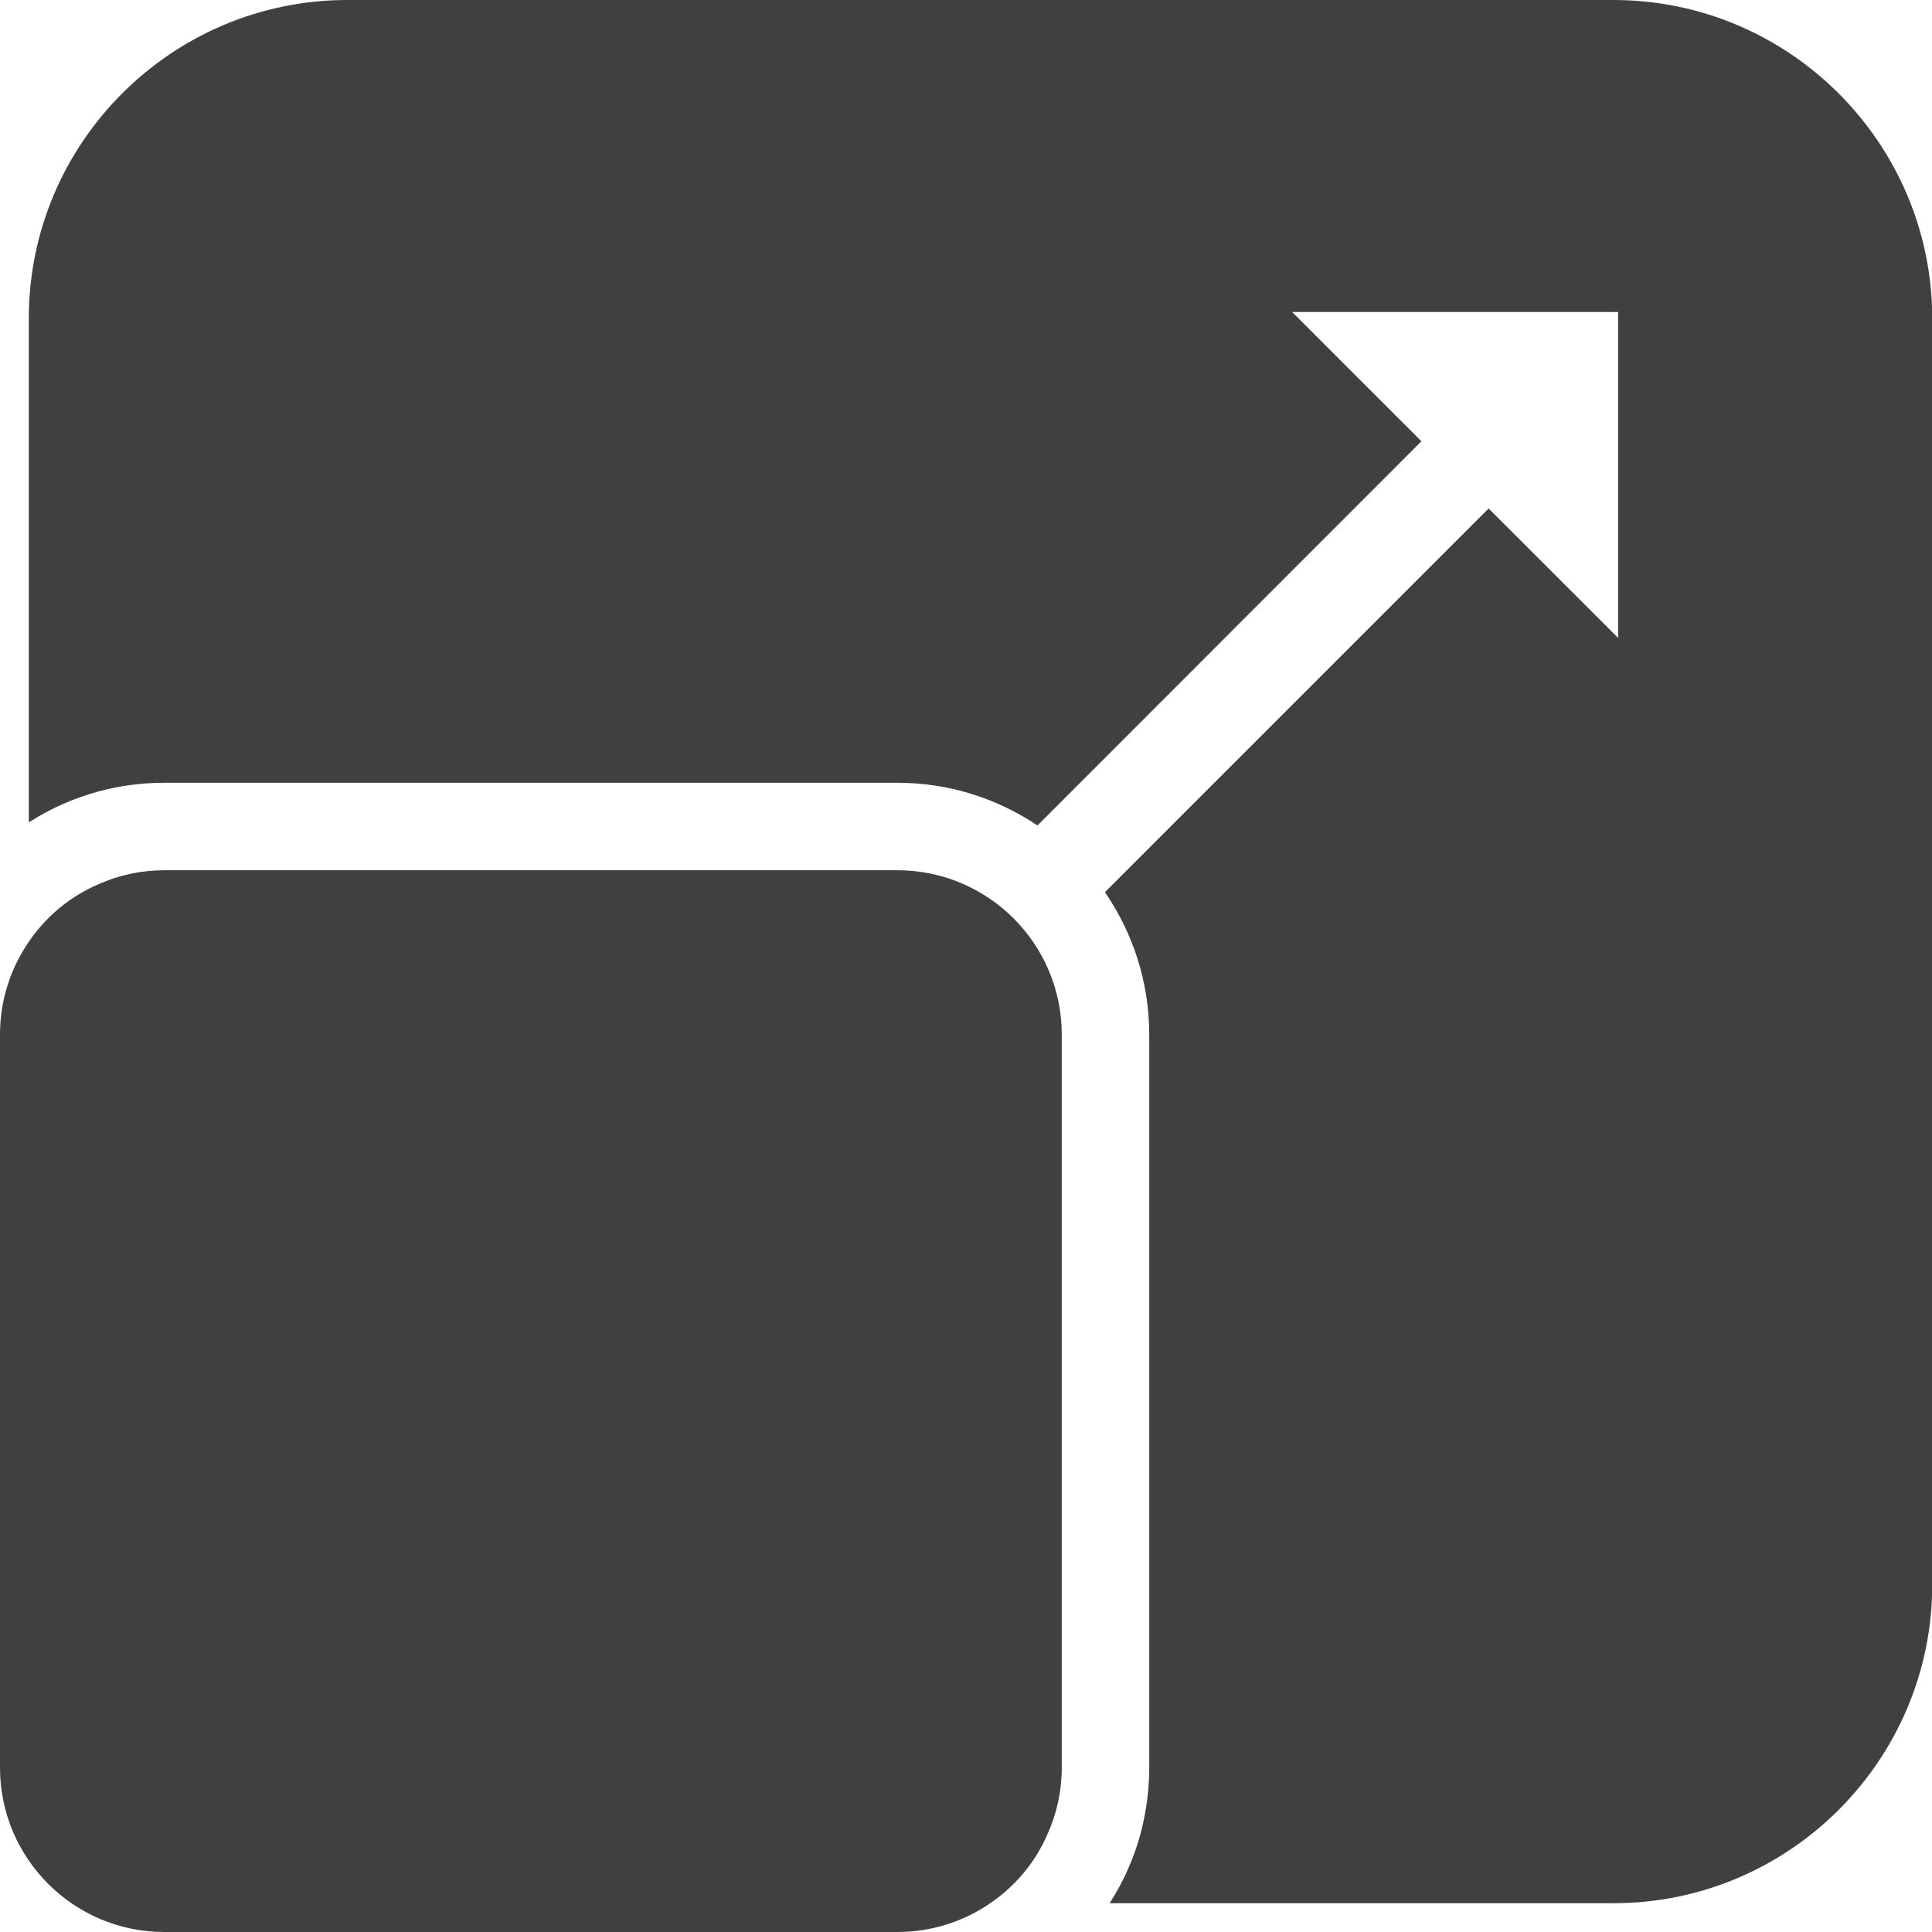
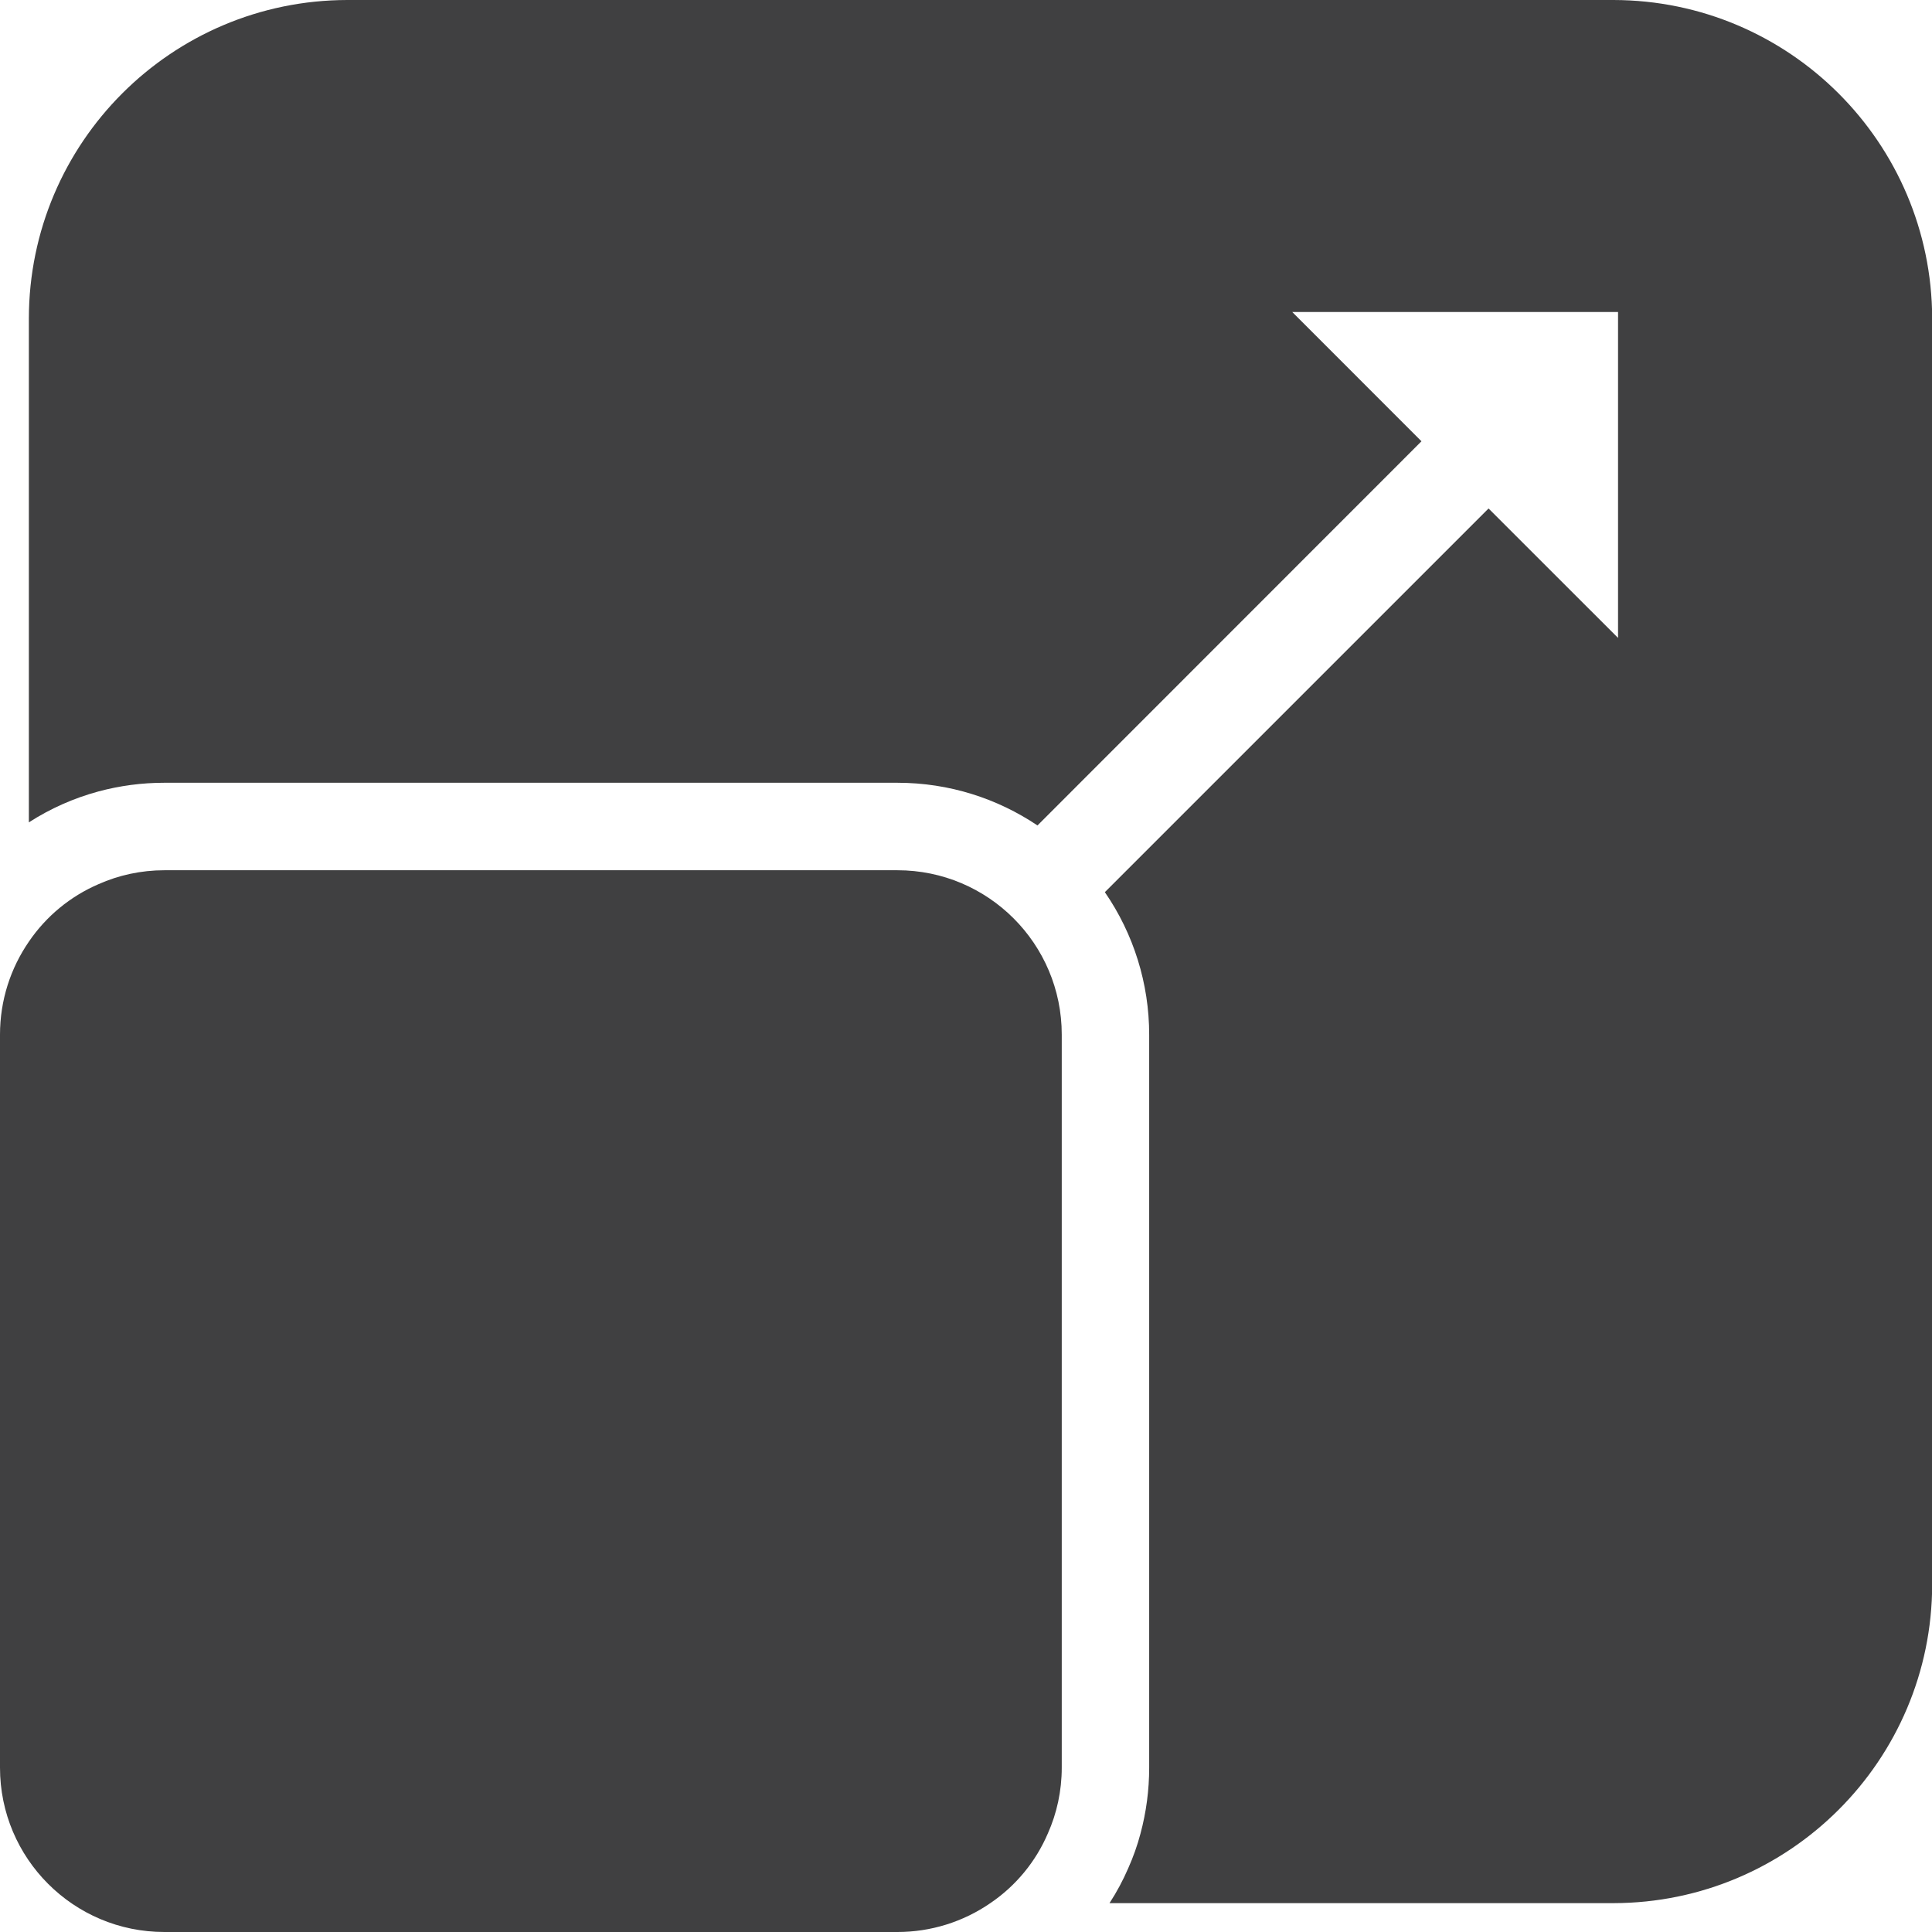
- <svg xmlns="http://www.w3.org/2000/svg" width="32" height="32" viewBox="0 0 32 32" version="1.1">
-   <g id="surface1">
-     <path style=" stroke:none;fill-rule:nonzero;fill:rgb(25.098%,25.098%,25.49%);fill-opacity:1;" d="M 26.723 0 L 5.754 0 C 2.844 0 0.477 2.367 0.477 5.273 L 0.477 13.621 C 0.66 13.504 0.855 13.398 1.055 13.312 C 1.238 13.23 1.434 13.164 1.629 13.109 C 1.977 13.016 2.344 12.965 2.719 12.965 L 14.863 12.965 C 15.723 12.965 16.52 13.227 17.184 13.672 L 23.543 7.309 L 21.402 5.168 L 26.801 5.168 L 26.801 10.566 L 24.656 8.422 L 18.301 14.777 C 18.762 15.449 19.035 16.262 19.035 17.137 L 19.035 29.281 C 19.035 29.656 18.984 30.02 18.891 30.371 C 18.84 30.566 18.77 30.762 18.688 30.945 C 18.602 31.148 18.496 31.34 18.379 31.523 L 26.727 31.523 C 29.637 31.523 32.004 29.152 32.004 26.246 L 32.004 5.273 C 32 2.367 29.633 0 26.723 0 Z M 26.723 0 " />
-     <path style=" stroke:none;fill-rule:nonzero;fill:rgb(25.098%,25.098%,25.49%);fill-opacity:1;" d="M 14.863 14.414 L 2.723 14.414 C 2.336 14.414 1.965 14.496 1.633 14.645 C 1.426 14.734 1.23 14.848 1.055 14.984 C 0.832 15.156 0.637 15.363 0.48 15.594 C 0.176 16.035 0 16.566 0 17.137 L 0 29.277 C 0 30.781 1.219 32 2.723 32 L 14.863 32 C 15.434 32 15.965 31.824 16.406 31.52 C 16.637 31.363 16.844 31.168 17.016 30.945 C 17.152 30.77 17.266 30.574 17.355 30.367 C 17.504 30.035 17.586 29.664 17.586 29.277 L 17.586 17.137 C 17.586 15.633 16.367 14.414 14.863 14.414 Z M 14.863 14.414 " />
-   </g>
+ <svg xmlns="http://www.w3.org/2000/svg" role="img" viewBox="0 0 32 32">
+   <path d="M26.723 0H5.753A5.282 5.282 0 0 0 .478 5.273v8.348a4.105 4.105 0 0 1 1.152-.512 4.191 4.191 0 0 1 1.09-.144h12.144c.86 0 1.657.262 2.32.707l6.36-6.363-2.14-2.141H26.8v5.398l-2.145-2.144-6.355 6.355a4.16 4.16 0 0 1 .734 2.36V29.28a4.2 4.2 0 0 1-.144 1.09c-.051.195-.121.39-.203.574a3.9 3.9 0 0 1-.31.578h8.349a5.286 5.286 0 0 0 5.277-5.277V5.273A5.288 5.288 0 0 0 26.723 0m-11.86 14.414H2.723c-.387 0-.758.082-1.09.23a2.676 2.676 0 0 0-1.153.95c-.304.441-.48.972-.48 1.543v12.14A2.722 2.722 0 0 0 2.723 32h12.14a2.71 2.71 0 0 0 1.543-.48 2.657 2.657 0 0 0 .95-1.153c.148-.332.23-.703.23-1.09v-12.14a2.722 2.722 0 0 0-2.723-2.723m0 0" style="stroke:none;fill-rule:nonzero;fill:rgb(25.098%,25.098%,25.49%);fill-opacity:1" />
</svg>
